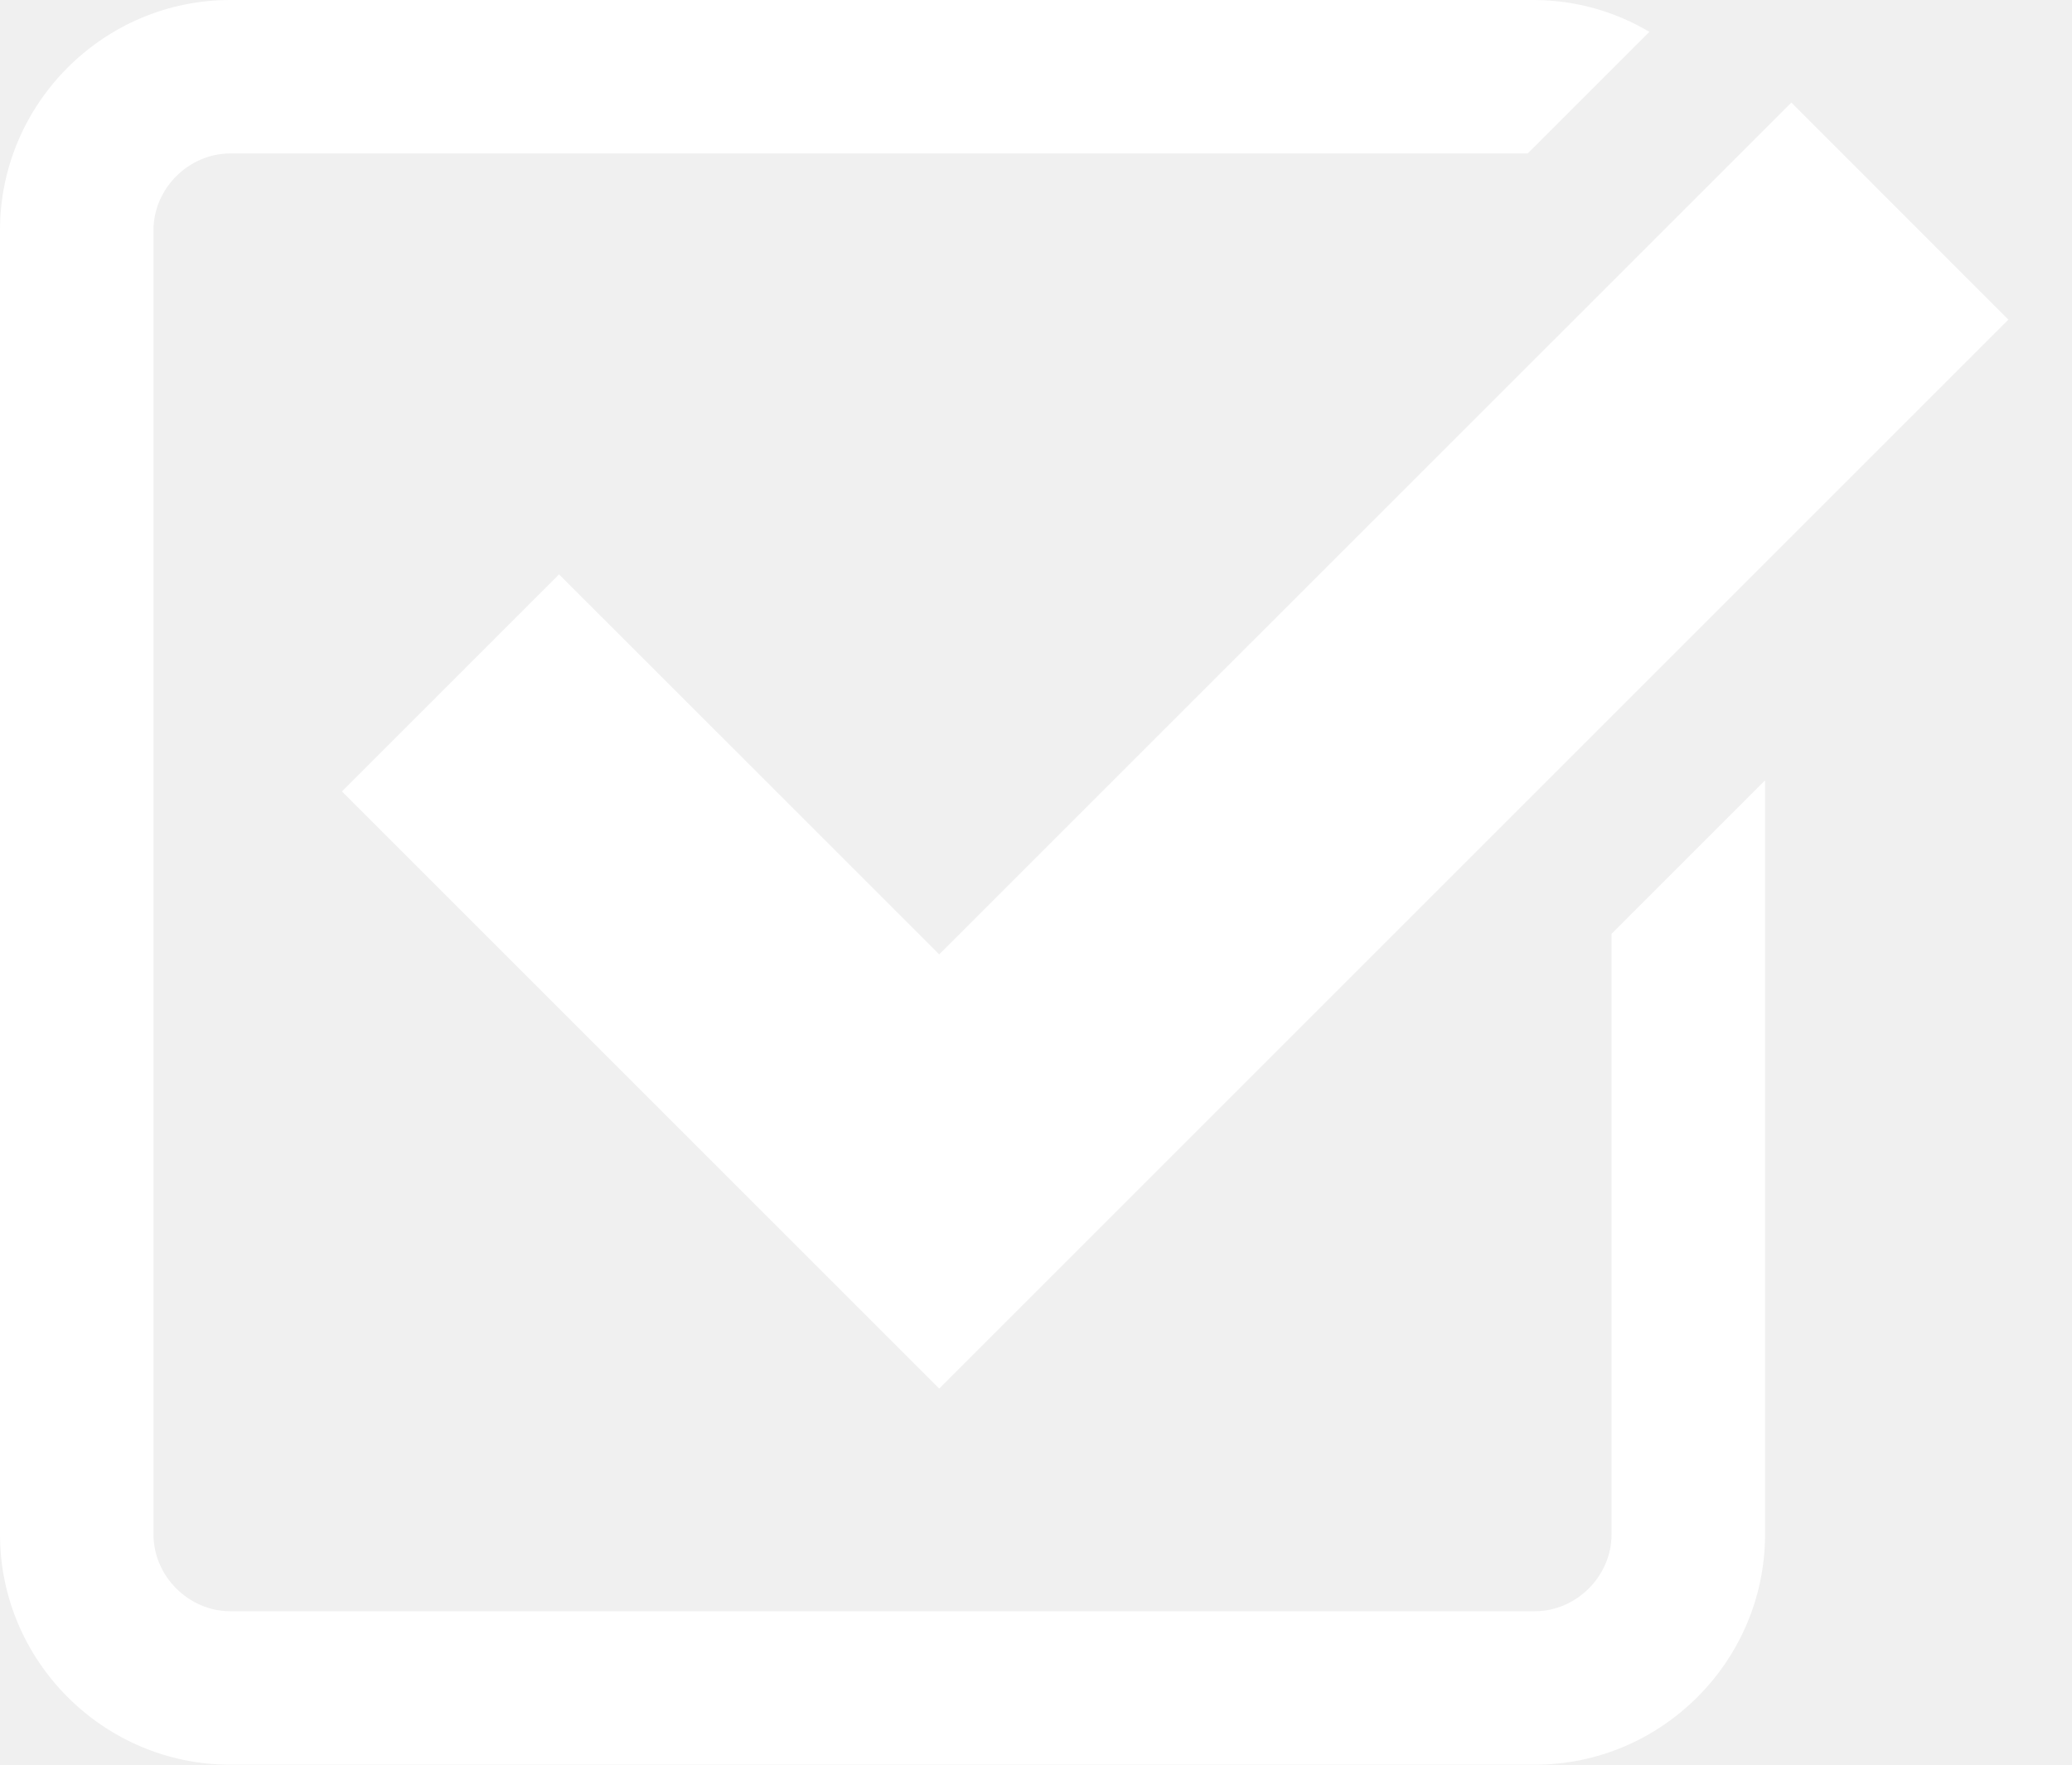
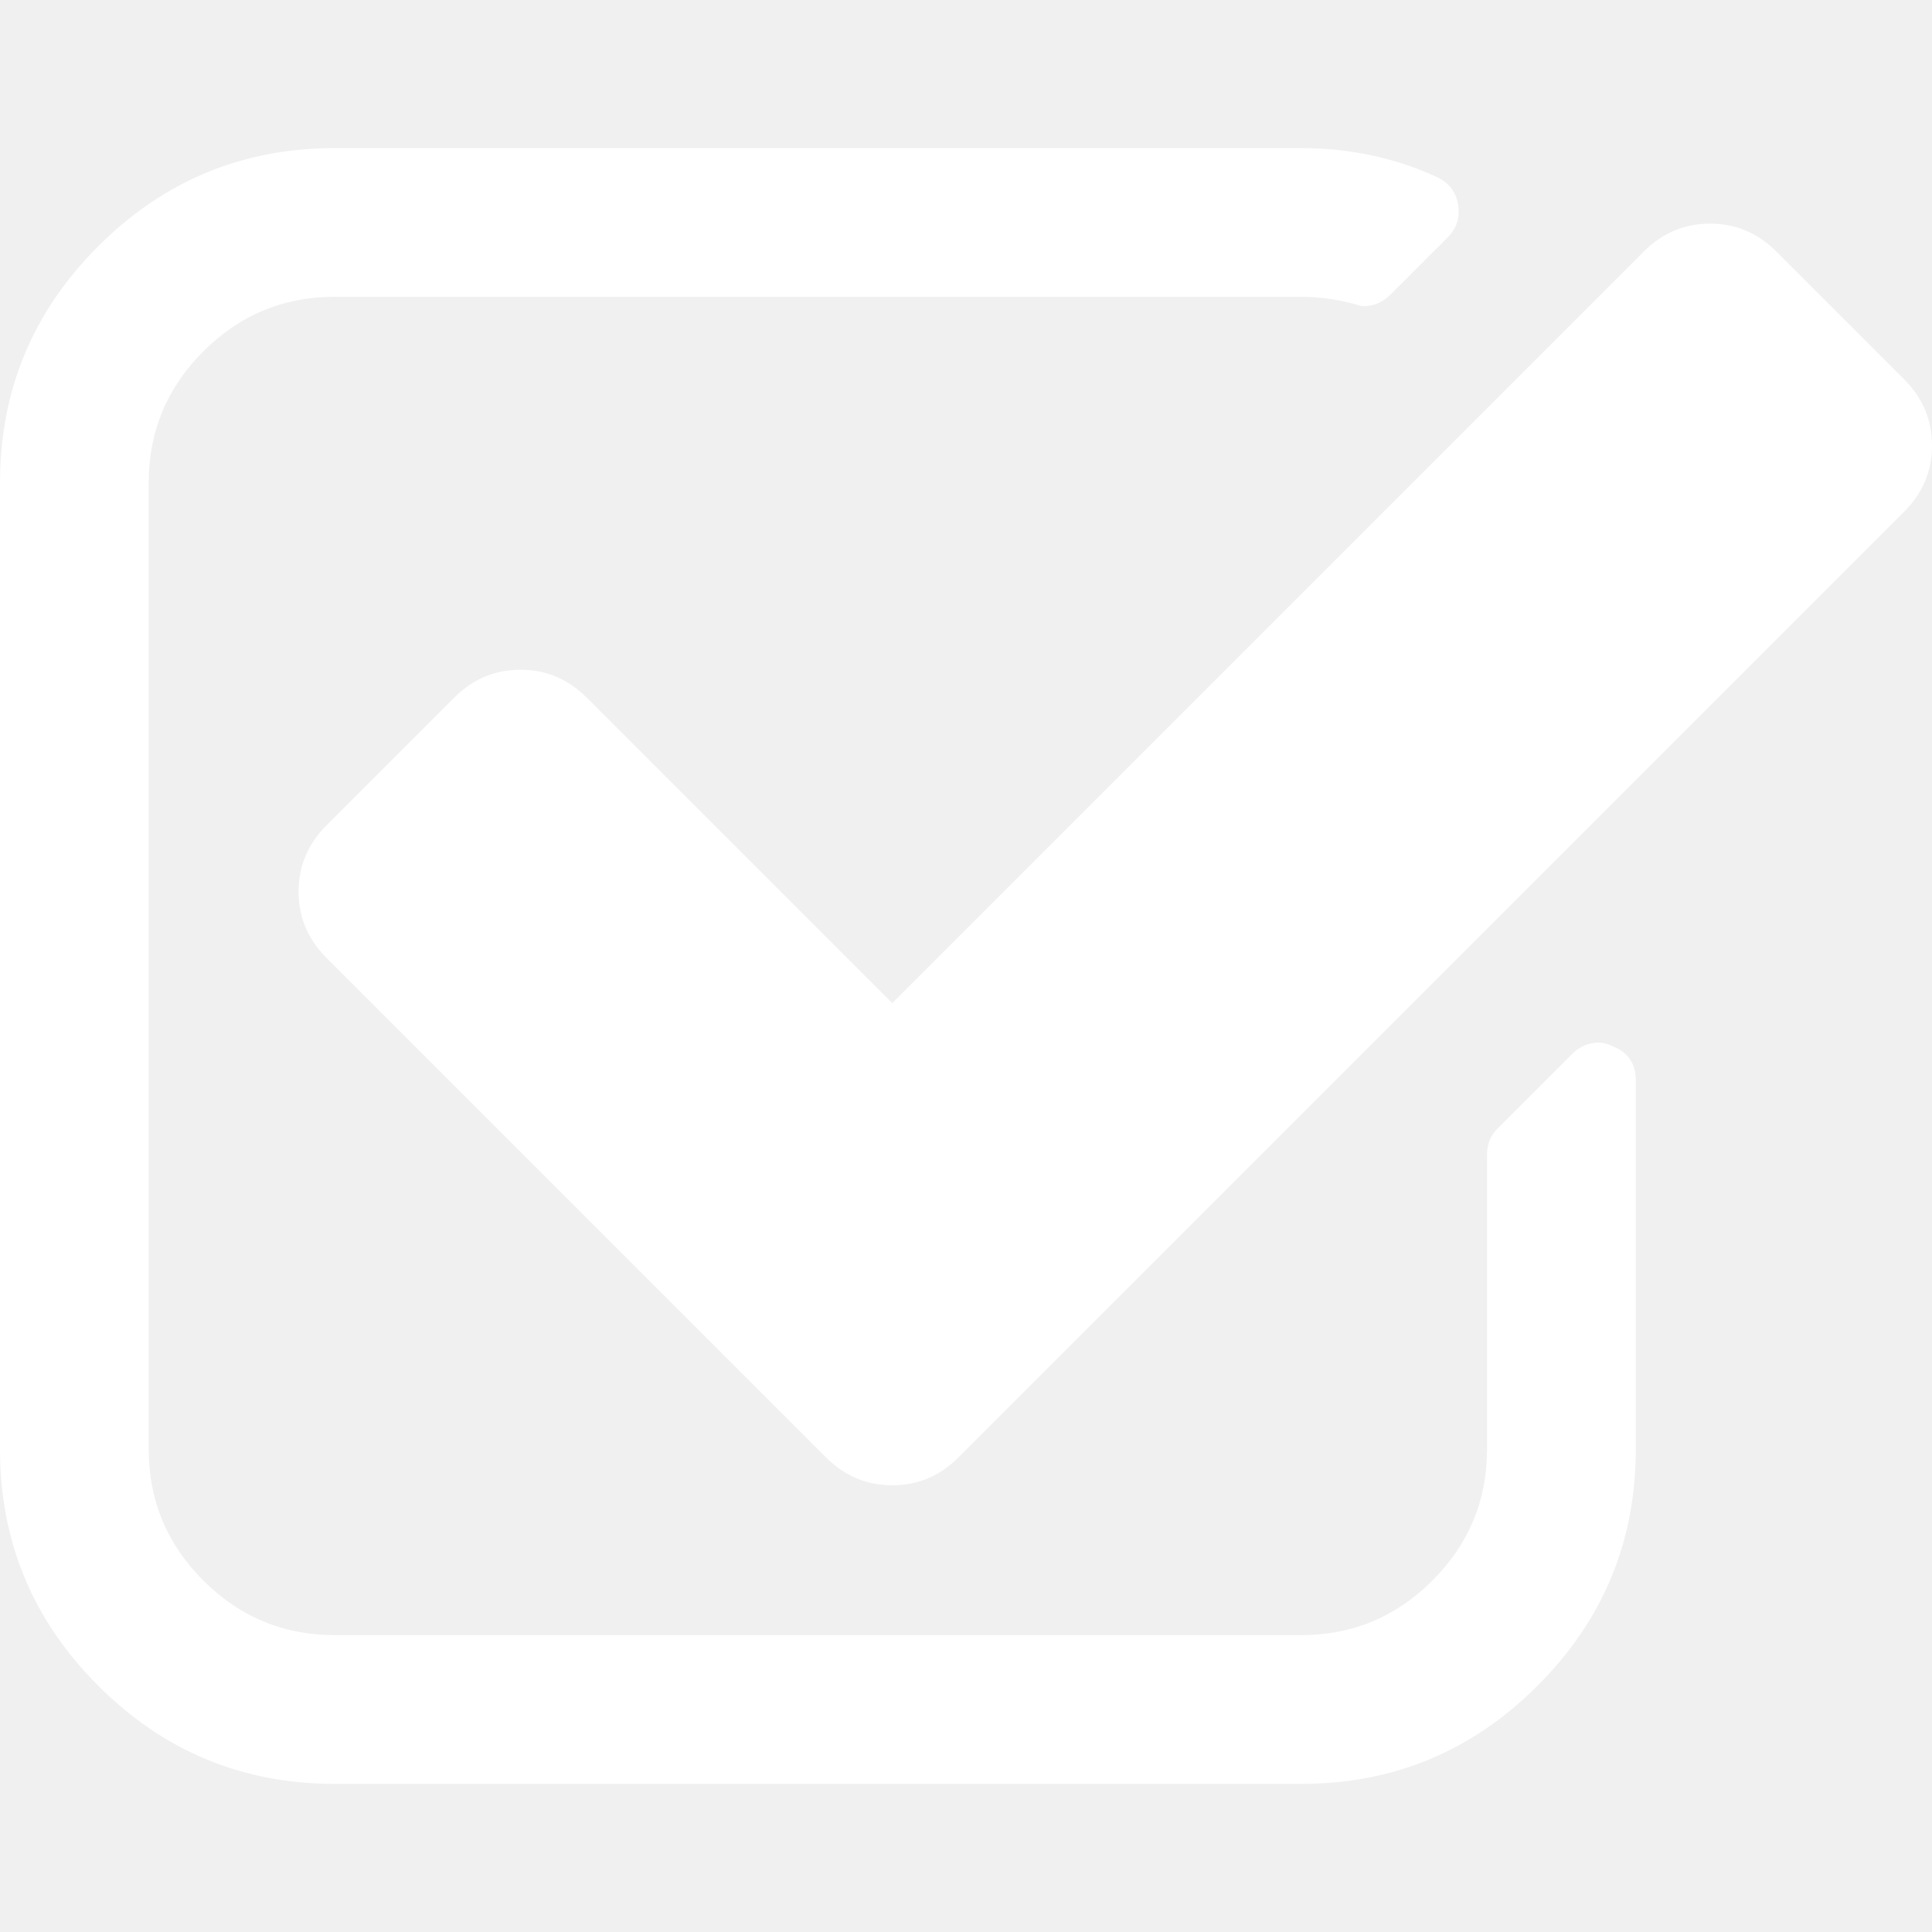
- <svg xmlns="http://www.w3.org/2000/svg" width="27" height="23" viewBox="0 0 27 23">
-   <path fill="#FFFFFF" d="M7.285 7.486l-2.829 2.829 7.783 7.783L26.171 4.166l-2.828-2.829-11.104 11.102z" />
-   <path fill="#FFFFFF" d="M21 20c0 .542-.458 1-1 1H3c-.542 0-1-.458-1-1V3c0-.542.458-1 1-1h16.908L21.493.415A2.96 2.96 0 0 0 20 0H3C1.35 0 0 1.35 0 3v17c0 1.65 1.35 3 3 3h17c1.65 0 3-1.35 3-3v-9.829l-2 2V20z" />
+ <svg xmlns="http://www.w3.org/2000/svg" version="1.1" x="0px" y="0px" width="24px" height="24px" viewBox="0 0 474.8 474.801" style="enable-background:new 0 0 474.8 474.801;" xml:space="preserve">
+   <path d="M396.283,257.097c-1.14-0.575-2.282-0.862-3.433-0.862c-2.478,0-4.661,0.951-6.563,2.857l-18.274,18.271    c-1.708,1.715-2.566,3.806-2.566,6.283v72.513c0,12.565-4.463,23.314-13.415,32.264c-8.945,8.945-19.701,13.418-32.264,13.418    H82.226c-12.564,0-23.319-4.473-32.264-13.418c-8.947-8.949-13.418-19.698-13.418-32.264V118.622    c0-12.562,4.471-23.316,13.418-32.264c8.945-8.946,19.7-13.418,32.264-13.418H319.77c4.188,0,8.47,0.571,12.847,1.714    c1.143,0.378,1.999,0.571,2.563,0.571c2.478,0,4.668-0.949,6.57-2.852l13.99-13.99c2.282-2.281,3.142-5.043,2.566-8.276    c-0.571-3.046-2.286-5.236-5.141-6.567c-10.272-4.752-21.412-7.139-33.403-7.139H82.226c-22.65,0-42.018,8.042-58.102,24.126    C8.042,76.613,0,95.978,0,118.629v237.543c0,22.647,8.042,42.014,24.125,58.098c16.084,16.088,35.452,24.13,58.102,24.13h237.541    c22.647,0,42.017-8.042,58.101-24.13c16.085-16.084,24.134-35.45,24.134-58.098v-90.797    C402.001,261.381,400.088,258.623,396.283,257.097z" fill="#FFFFFF" />
+   <path d="M467.95,93.216l-31.409-31.409c-4.568-4.567-9.996-6.851-16.279-6.851c-6.275,0-11.707,2.284-16.271,6.851    L219.265,246.532l-75.084-75.089c-4.569-4.57-9.995-6.851-16.274-6.851c-6.28,0-11.704,2.281-16.274,6.851l-31.405,31.405    c-4.568,4.568-6.854,9.994-6.854,16.277c0,6.28,2.286,11.704,6.854,16.274l122.767,122.767c4.569,4.571,9.995,6.851,16.274,6.851    c6.279,0,11.704-2.279,16.274-6.851l232.404-232.403c4.565-4.567,6.854-9.994,6.854-16.274S472.518,97.783,467.95,93.216z" fill="#FFFFFF" />
</svg>
